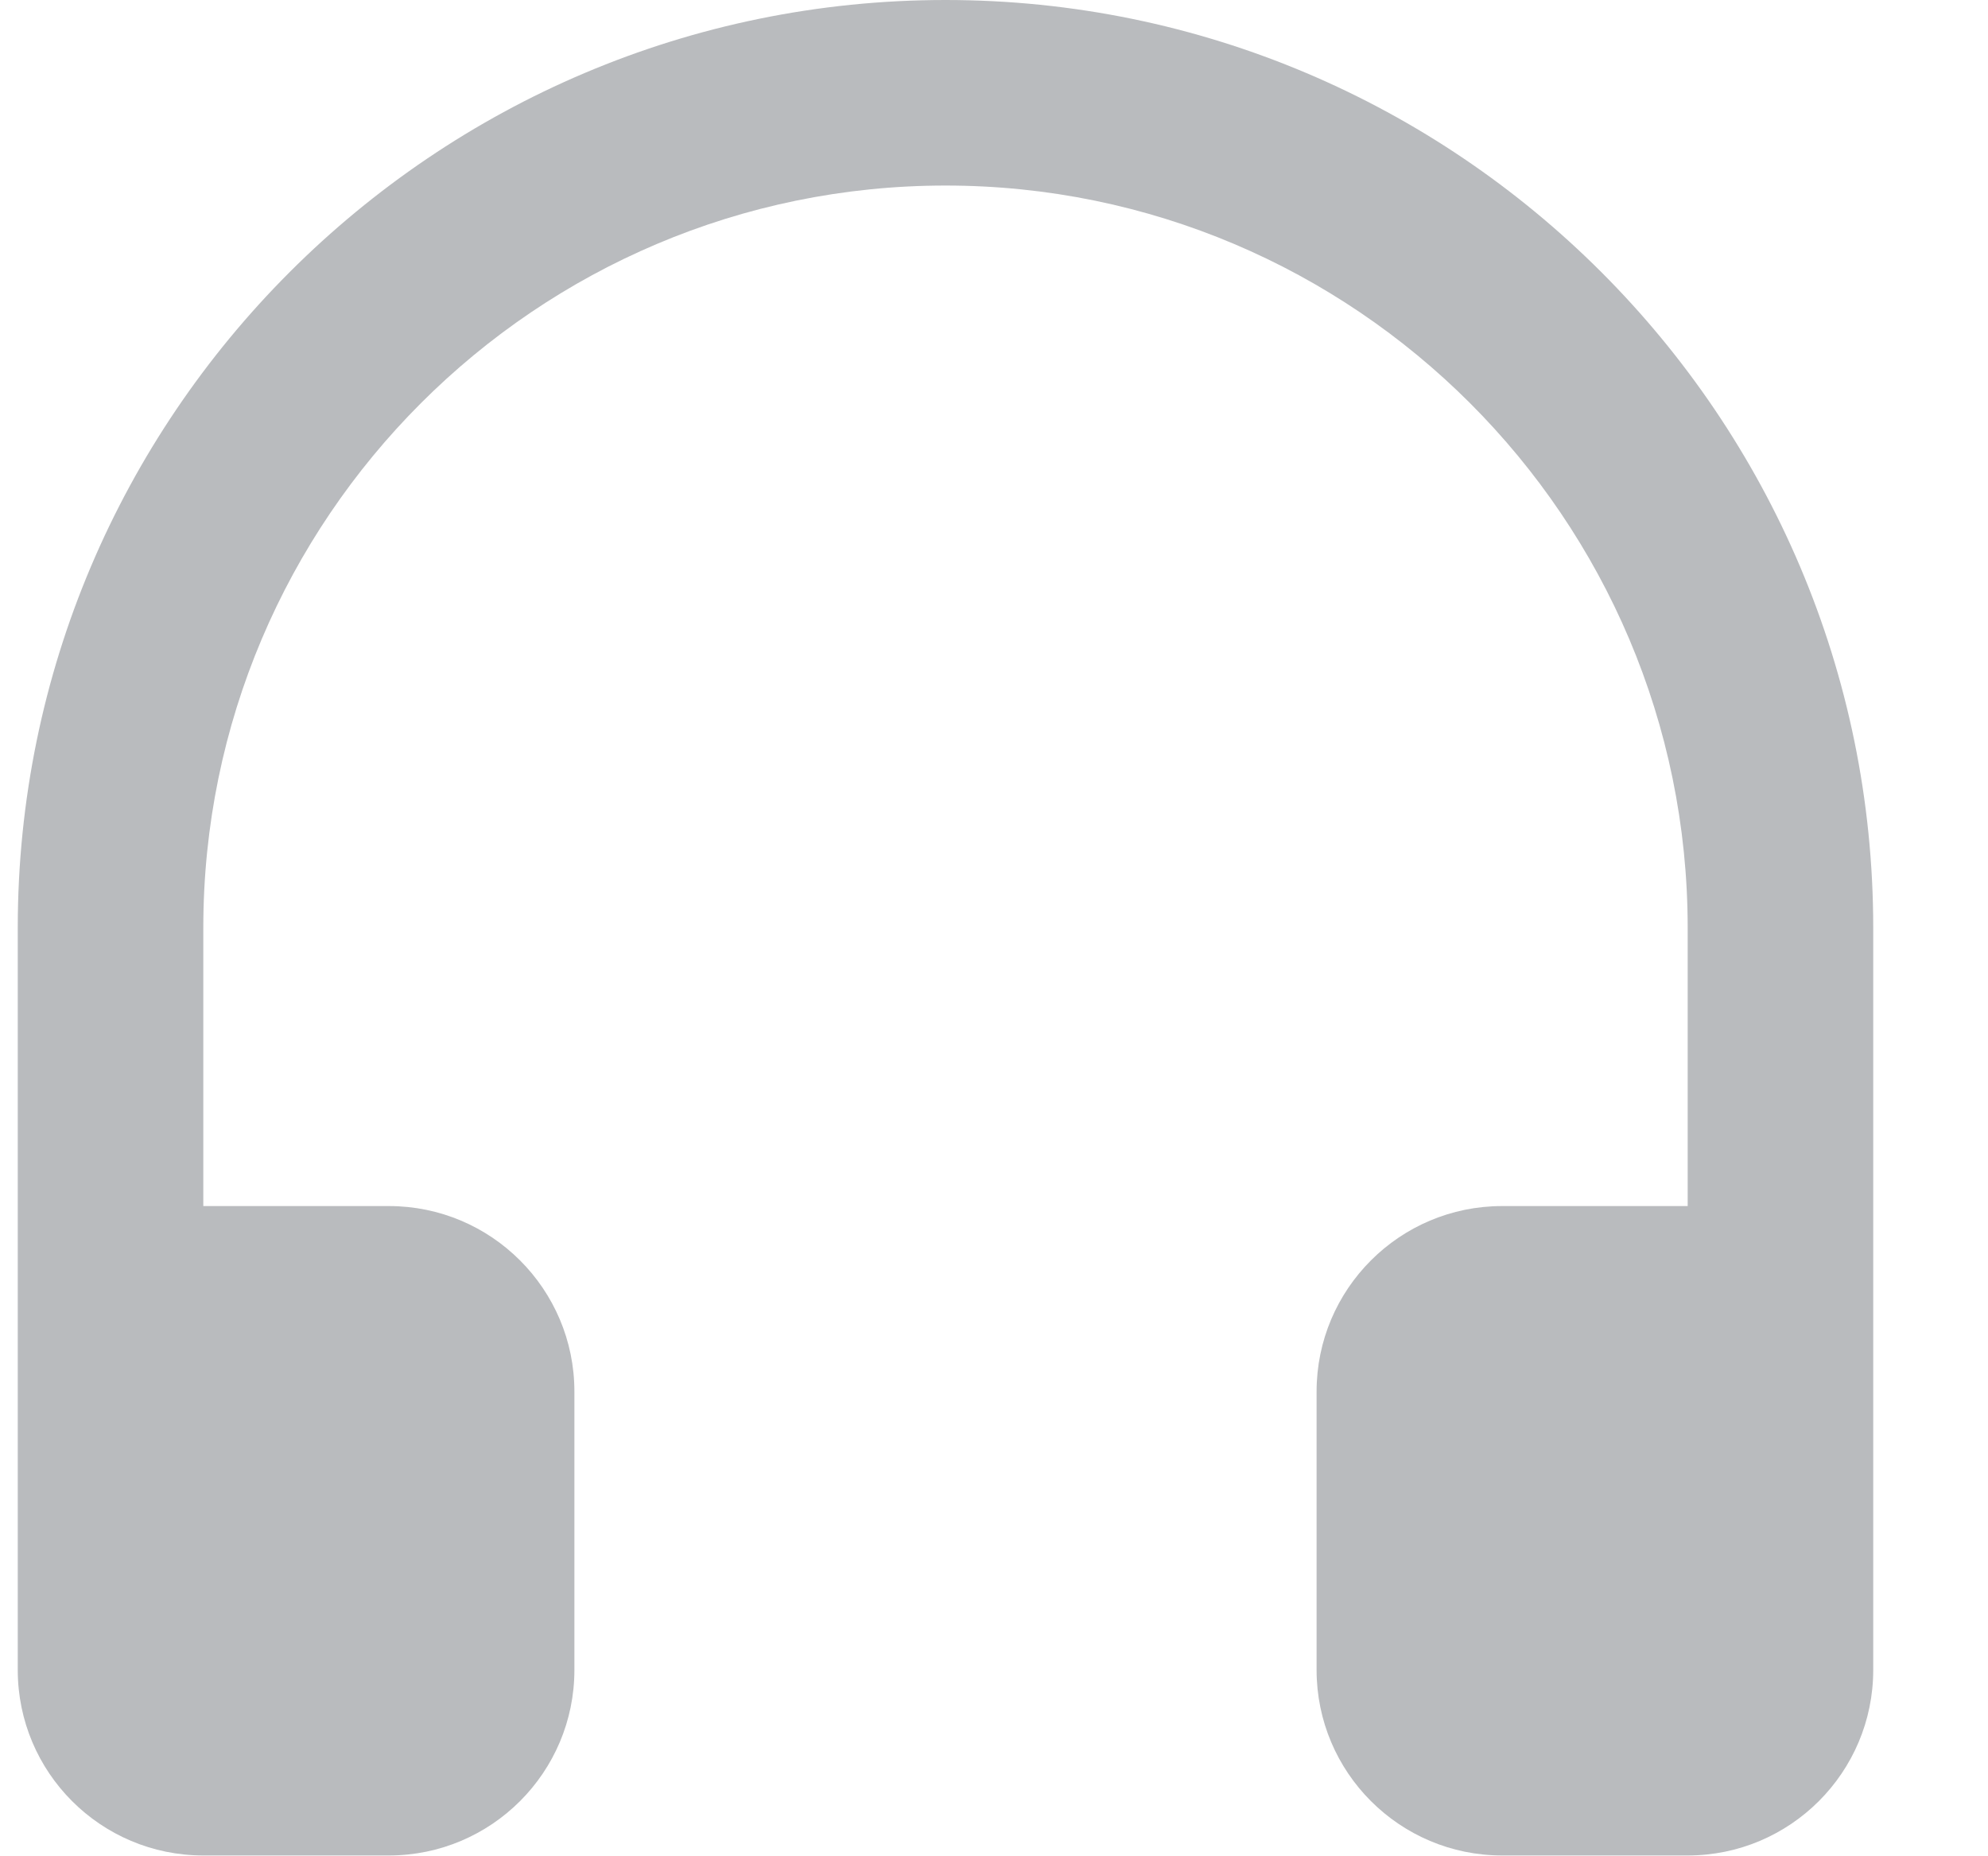
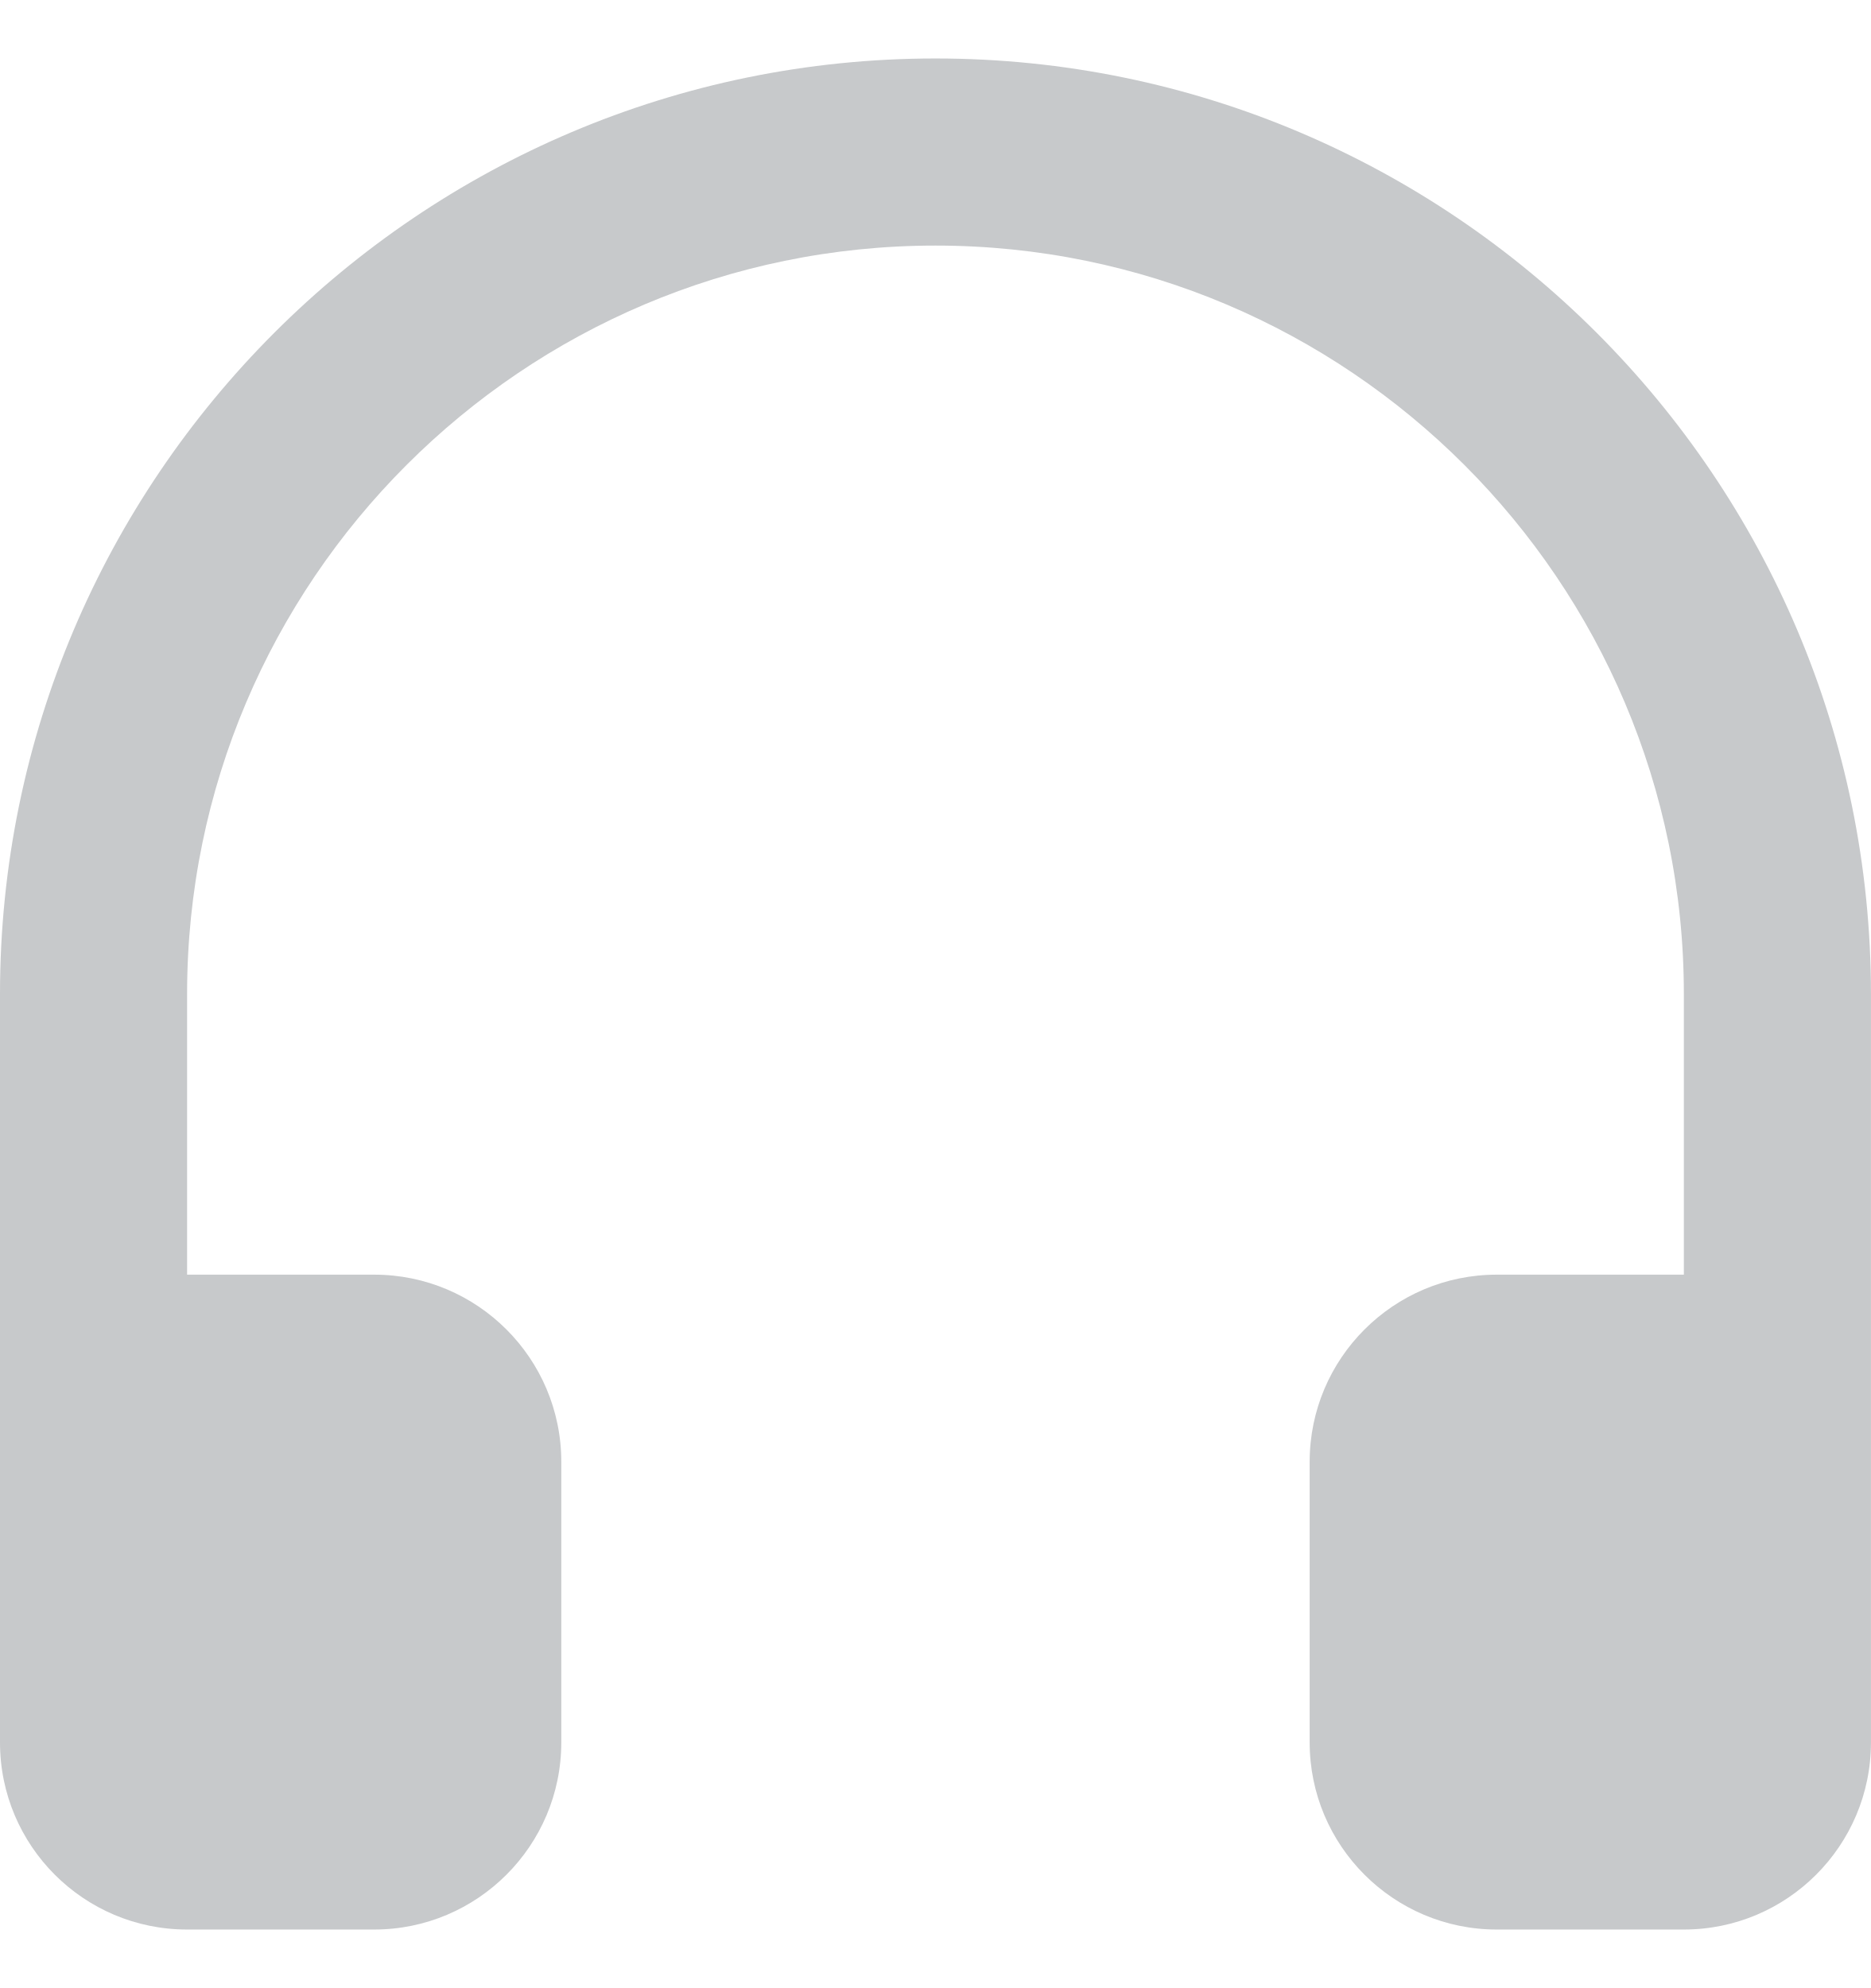
- <svg xmlns="http://www.w3.org/2000/svg" width="15" height="14" viewBox="0 0 15 14" fill="none">
-   <g id="Type=Deafen, Disabled=False">
-     <path id="User / Deafen / False" d="M7.134 0C3.274 0 0.134 3.139 0.134 7V12.6C0.134 13.373 0.76 14 1.534 14H2.934C3.707 14 4.334 13.373 4.334 12.6V10.5C4.334 9.727 3.707 9.1 2.934 9.1H1.534V7C1.534 3.912 4.046 1.4 7.134 1.4C10.222 1.4 12.734 3.912 12.734 7V9.1H11.334C10.561 9.1 9.934 9.727 9.934 10.5V12.6C9.934 13.373 10.561 14 11.334 14H12.734C13.507 14 14.134 13.373 14.134 12.6V7C14.134 3.139 10.994 0 7.134 0Z" fill="#B9BBBE" />
-   </g>
+ <svg xmlns="http://www.w3.org/2000/svg" width="16" height="17" viewBox="0 0 16 17" fill="none">
+   <path id="Deafen" d="M8 0.5C3.589 0.5 0 4.088 0 8.5V14.9C0 15.783 0.716 16.5 1.6 16.5H3.2C4.083 16.5 4.8 15.783 4.8 14.9V12.5C4.8 11.617 4.083 10.9 3.2 10.9H1.6V8.5C1.6 4.97 4.471 2.1 8 2.1C11.529 2.1 14.4 4.97 14.4 8.5V10.9H12.8C11.917 10.9 11.2 11.617 11.2 12.5V14.9C11.2 15.783 11.917 16.5 12.8 16.5H14.4C15.283 16.5 16 15.783 16 14.9V8.5C16 4.088 12.411 0.5 8 0.5Z" fill="#C7C9CB" />
</svg>
